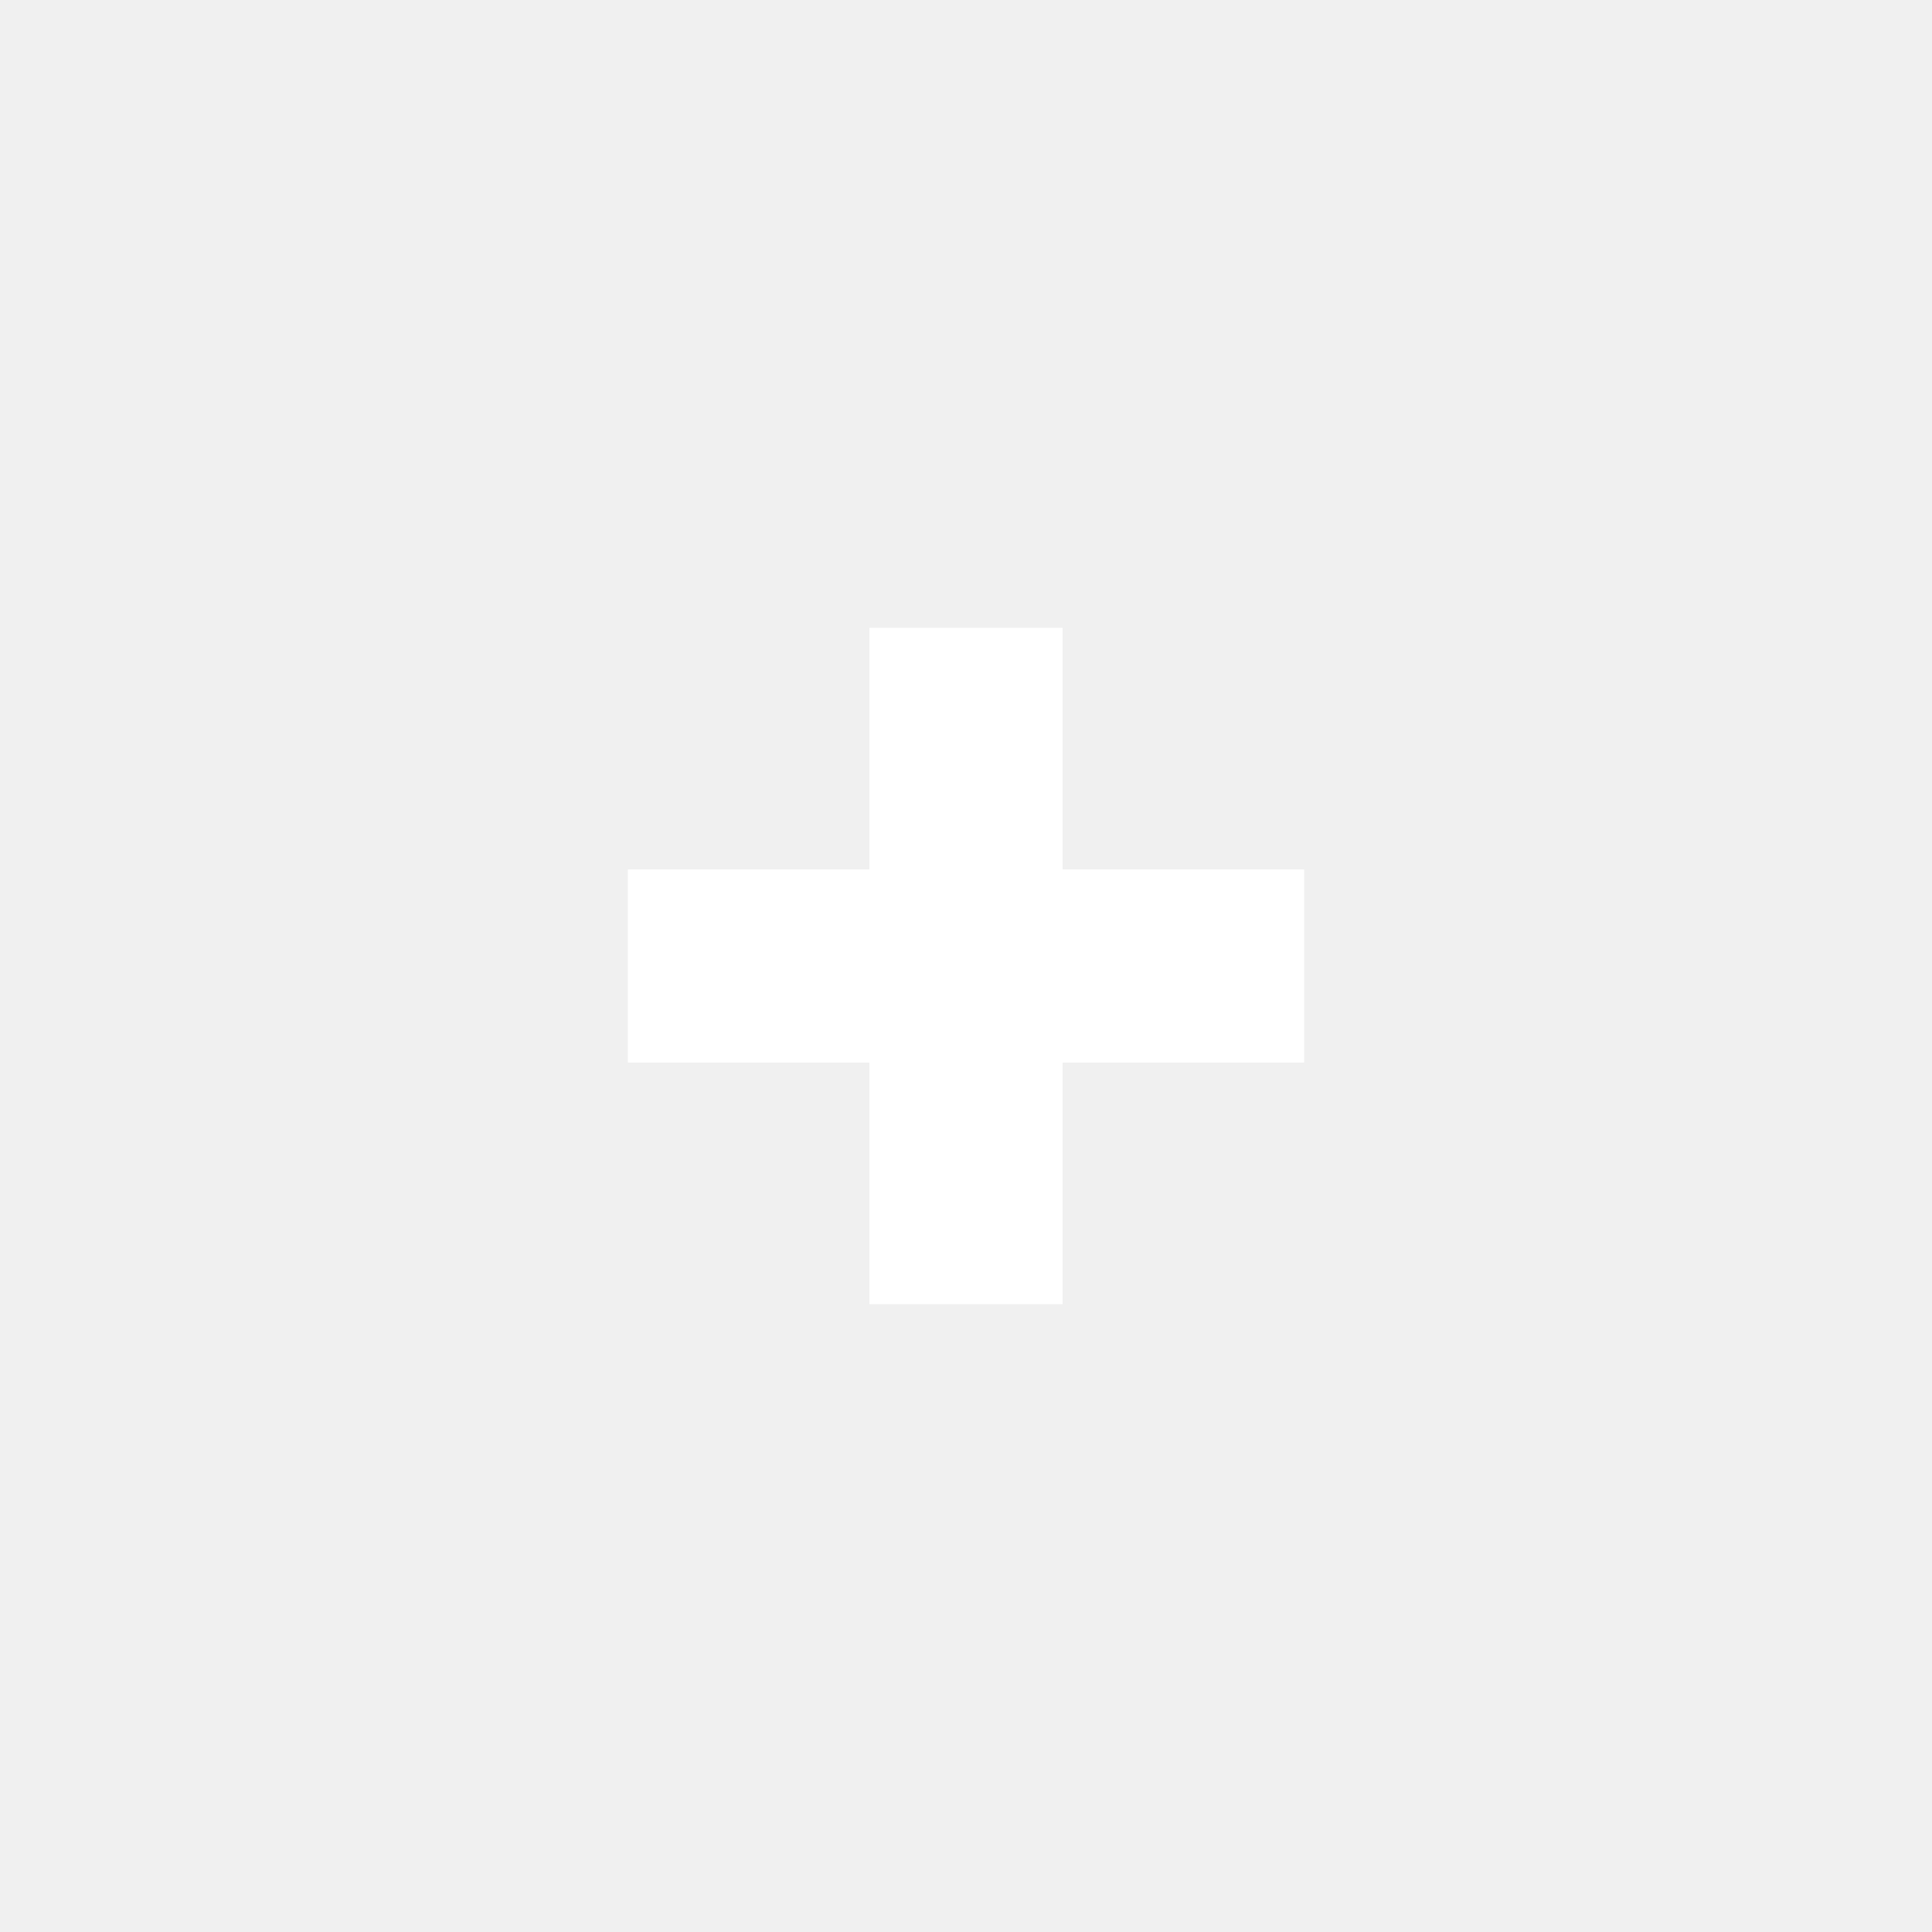
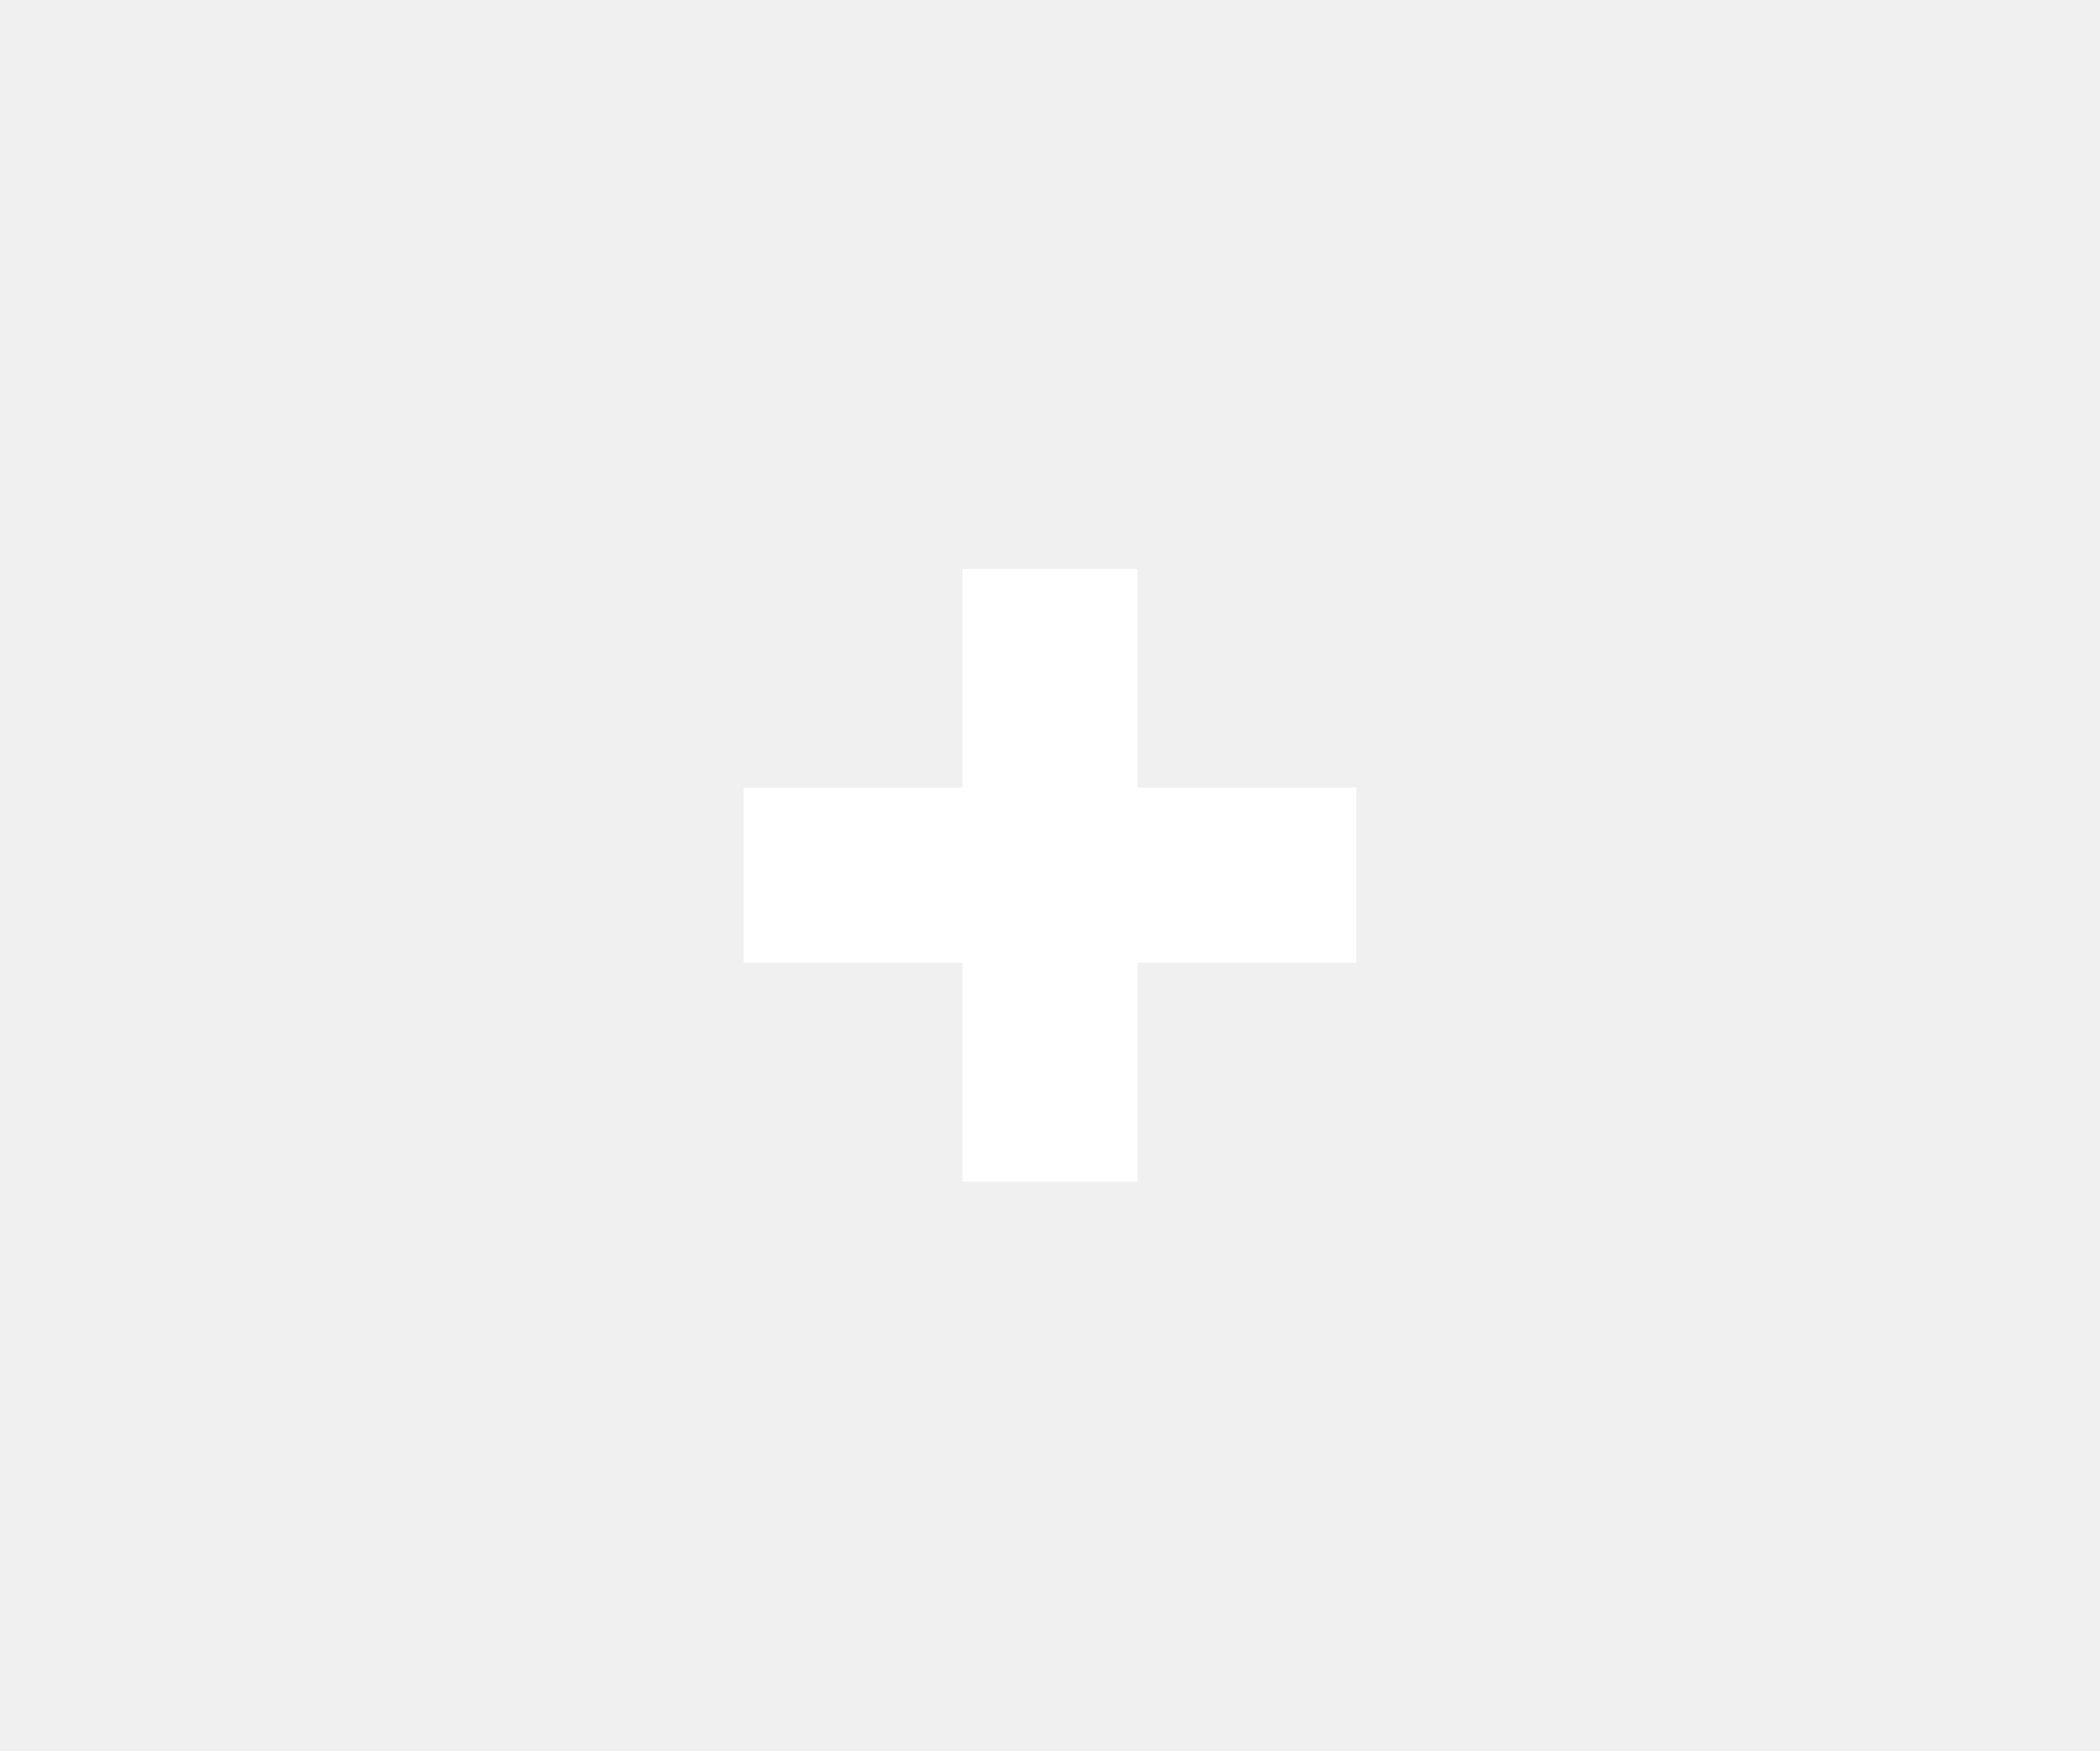
- <svg xmlns="http://www.w3.org/2000/svg" version="1.1" x="0px" y="0px" width="40px" height="40px" viewBox="0 0 40 40" enable-background="new 0 0 40 40" xml:space="preserve">
-   <g id="phone" display="none">
-     <path display="inline" fill="#FFFFFF" d="M26,5H14c-1.104,0-2,0.896-2,2v24c0,1.104,0.896,2,2,2h12c1.104,0,2-0.896,2-2V7   C28,5.896,27.104,5,26,5z M22,32h-4c-0.552,0-1-0.447-1-1s0.448-1,1-1h4c0.553,0,1,0.447,1,1S22.553,32,22,32z M26,29H14V9h12V29z    M22,8h-4V7h4V8z" />
-   </g>
-   <g id="pc" display="none">
-     <g display="inline">
-       <rect x="19" y="29" fill="#FFFFFF" width="2" height="2" />
-       <rect x="15" y="29" fill="#FFFFFF" width="3" height="2" />
-       <rect x="9" y="29" fill="#FFFFFF" width="2" height="2" />
-       <rect x="12" y="29" fill="#FFFFFF" width="2" height="2" />
-       <rect x="26" y="29" fill="#FFFFFF" width="2" height="2" />
-       <rect x="22" y="29" fill="#FFFFFF" width="3" height="2" />
-       <rect x="29" y="29" fill="#FFFFFF" width="2" height="2" />
-       <g>
-         <rect x="9" y="35" fill="#FFFFFF" width="3" height="2" />
-         <rect x="13" y="35" fill="#FFFFFF" width="3" height="2" />
-         <rect x="5" y="35" fill="#FFFFFF" width="3" height="2" />
-         <rect x="32" y="35" fill="#FFFFFF" width="3" height="2" />
-         <rect x="17" y="35" fill="#FFFFFF" width="6" height="2" />
-         <rect x="28" y="35" fill="#FFFFFF" width="3" height="2" />
-         <rect x="24" y="35" fill="#FFFFFF" width="3" height="2" />
-       </g>
-       <rect x="15" y="25" fill="#FFFFFF" width="10" height="3" />
-       <path fill="#FFFFFF" d="M34,4H6C4.896,4,4,4.896,4,6v17c0,1.104,0.896,2,2,2h28c1.104,0,2-0.896,2-2V6C36,4.896,35.104,4,34,4z     M34,23H6V6h28V23z" />
-       <g>
-         <rect x="23" y="32" fill="#FFFFFF" width="2" height="2" />
-         <rect x="18" y="32" fill="#FFFFFF" width="4" height="2" />
-         <rect x="11" y="32" fill="#FFFFFF" width="3" height="2" />
-         <rect x="15" y="32" fill="#FFFFFF" width="2" height="2" />
-         <rect x="26" y="32" fill="#FFFFFF" width="3" height="2" />
-         <rect x="30" y="32" fill="#FFFFFF" width="3" height="2" />
-         <rect x="7" y="32" fill="#FFFFFF" width="3" height="2" />
-       </g>
+ <svg xmlns="http://www.w3.org/2000/svg" version="1.1" x="0px" y="0px" width="48px" height="40px" viewBox="0 0 48 40" style="enable-background:new 0 0 48 40;" xml:space="preserve">
+   <g id="add">
+     <g>
+       <polygon style="fill:#FFFFFF;" points="31,18 26,18 26,13 22,13 22,18 17,18 17,22 22,22 22,27 26,27 26,22 31,22   " />
    </g>
  </g>
-   <g id="tv" display="none">
-     <polygon display="inline" fill="#FFFFFF" points="26,33 14,33 12,36 28,36  " />
-     <path display="inline" fill="#FFFFFF" d="M34,10H6c-1.104,0-2,0.896-2,2v17c0,1.104,0.896,2,2,2h28c1.104,0,2-0.896,2-2V12   C36,10.896,35.104,10,34,10z M34,29H6V12h28V29z" />
-     <path display="inline" fill="#FFFFFF" d="M24,10h-8c0-2.21,1.79-4,4-4S24,7.79,24,10z" />
-     <rect x="21" y="4" transform="matrix(0.7071 -0.7071 0.7071 0.7071 3.7874 19.1431)" display="inline" fill="#FFFFFF" width="7.999" height="2" />
-     <rect x="11" y="4" transform="matrix(-0.7071 -0.7071 0.7071 -0.7071 22.0717 19.1418)" display="inline" fill="#FFFFFF" width="7.999" height="2" />
-   </g>
-   <g id="tablet" display="none">
-     <path display="inline" fill="#FFFFFF" d="M34,7H6C4.896,7,4,7.896,4,9v22c0,1.104,0.896,2,2,2h28c1.105,0,2-0.896,2-2V9   C36,7.896,35.105,7,34,7z M22,32h-4c-0.553,0-1-0.447-1-1s0.447-1,1-1h4c0.553,0,1,0.447,1,1S22.553,32,22,32z M34,29H6V9h28V29z" />
-   </g>
-   <g id="laptop" display="none">
-     <g display="inline">
-       <path fill="#FFFFFF" d="M33,4H7C5.896,4,5,4.896,5,6v17c0,1.104,0.896,2,2,2h26c1.104,0,2-0.896,2-2V6C35,4.896,34.104,4,33,4z     M33,23H7V6h26V23z" />
-     </g>
-     <path display="inline" fill="#FFFFFF" d="M24,27c0,0,0,1-1,1s-5,0-6,0s-1-1-1-1H1c0,1.657,1.343,3,3,3h32c1.657,0,3-1.343,3-3H24z" />
-   </g>
-   <g id="movie" display="none">
-     <g display="inline">
-       <path fill="#FFFFFF" d="M1,6v28h38V6H1z M6,30H3v-3h3V30z M6,24H3v-3h3V24z M6,19H3v-3h3V19z M6,13H3v-3h3V13z M32,31H8V9h24V31z     M37,30h-3v-3h3V30z M37,24h-3v-3h3V24z M37,19h-3v-3h3V19z M37,13h-3v-3h3V13z M16,28.283V11.484l11.2,8.399L16,28.283z" />
-     </g>
-   </g>
-   <g id="music" display="none">
-     <g display="inline">
-       <path fill="#FFFFFF" d="M30,3.686L13,9v17.889c0-0.069-0.645-0.119-0.992-0.119c-2.223,0-4.029,1.504-4.029,3.353    c0,1.852,1.789,3.354,4.012,3.354c2.225,0,4.009-1.503,4.009-3.354V15.149l11-3.589v10.797c0-0.069-0.519-0.117-0.866-0.117    c-2.229,0-3.972,1.503-3.972,3.354c0,1.849,1.693,3.353,3.922,3.353c2.223,0,3.916-1.504,3.916-3.353V3.709    C30,3.701,30,3.695,30,3.686z" />
-     </g>
-   </g>
-   <g id="image" display="none">
-     <g display="inline">
-       <g>
-         <path fill="#FFFFFF" d="M36,9v22H4V9H36 M39,6H1v28h38V6L39,6z" />
-         <circle fill="#FFFFFF" cx="11.2" cy="14.4" r="2.8" />
-         <polygon fill="#FFFFFF" points="11.201,22.399 5.601,28 16.801,28    " />
-         <polygon fill="#FFFFFF" points="18.78,28 33.601,28 22.4,14.2 14.99,24.062    " />
-       </g>
-     </g>
-   </g>
-   <g id="tv_channels" display="none">
-     <path display="inline" fill="#FFFFFF" d="M9,12v21h30V12H9z M37,23c0,4.094-1,7-1,7s-5.938,1-12,1s-12-1-12-1s-1-2.87-1-7   c0-5.031,1-8,1-8s6.062-1,12-1s12,1,12,1S37,18.906,37,23z" />
-     <g display="inline">
-       <path fill="#FFFFFF" d="M20.809,27.953h-2.323v-9.055h-2.76v-1.94h7.836v1.94h-2.753V27.953z" />
-       <path fill="#FFFFFF" d="M30.908,16.958h2.354l-3.429,10.995h-2.542l-3.422-10.995h2.354l1.865,6.618    c0.024,0.084,0.06,0.229,0.103,0.428c0.042,0.202,0.087,0.421,0.135,0.662c0.048,0.24,0.094,0.481,0.139,0.722    s0.081,0.444,0.105,0.61c0.024-0.166,0.061-0.37,0.105-0.61s0.093-0.479,0.143-0.718s0.099-0.457,0.146-0.657    c0.048-0.202,0.083-0.346,0.109-0.437L30.908,16.958z" />
-     </g>
-     <polygon display="inline" fill="#FFFFFF" points="7,10 35,10 35,8 5,8 5,28 7,28  " />
-     <polygon display="inline" fill="#FFFFFF" points="3,6 31,6 31,4 1,4 1,23 3,23  " />
-   </g>
-   <g id="webinos_apps" display="none">
-     <path display="inline" fill="#FFFFFF" d="M24.73,11.51C16.51,11.985,9.955,18.088,8.584,25.86   c2.965-6.44,9.224-10.175,15.029-8.554c6.606,1.84,10.126,9.912,7.863,18.027c-0.012,0.039-0.025,0.074-0.037,0.115   c-1.765,1.309-3.711,2.274-5.745,2.897c0.473-0.773,0.888-1.608,1.224-2.501c2.429-6.438,0.006-13.313-5.41-15.356   c-4.637-1.751-9.962,0.613-12.924,5.371c3.455-3.484,7.945-4.367,10.664-1.849c3.094,2.861,2.729,9.04-0.819,13.798   c-0.316,0.424-0.648,0.82-0.992,1.191c-1.468-0.205-2.92-0.582-4.324-1.133c0.96-0.555,1.896-1.278,2.747-2.167   c3.41-3.549,4.201-8.324,1.765-10.663c-2.085-2.005-5.858-1.573-9.041,0.822c3.063-1.499,5.894-1.173,6.646,0.938   c0.857,2.395-1.3,6.188-4.817,8.466c-0.355,0.229-0.71,0.434-1.063,0.613c-0.676-0.461-1.333-0.972-1.959-1.53   C-0.482,27.33-1.176,15.26,5.839,7.389c7.017-7.872,19.086-8.564,26.957-1.549c3.573,3.184,5.668,7.41,6.232,11.814   C35.613,13.62,30.412,11.184,24.73,11.51z" />
-   </g>
-   <g id="play..." display="none">
-     <polygon display="inline" fill="#FFFFFF" points="7,34 7,6 35,20  " />
-   </g>
-   <g id="add..." display="none">
-     <g display="inline">
-       <polygon fill="#FFFFFF" points="20,12 12,12 12,4 8,4 8,12 0,12 0,16 8,16 8,24 12,24 12,16 20,16   " />
-       <g>
-         <rect x="24" y="20" fill="#FFFFFF" width="16" height="4" />
-         <rect x="24" y="12" fill="#FFFFFF" width="16" height="4" />
-         <rect x="24" y="28" fill="#FFFFFF" width="16" height="4" />
-         <rect x="16" y="20" fill="#FFFFFF" width="4" height="4" />
-         <rect x="16" y="28" fill="#FFFFFF" width="4" height="4" />
-       </g>
-     </g>
-   </g>
-   <g id="sync" display="none">
-     <g display="inline">
-       <path fill="#FFFFFF" d="M33.969,17.775l-2.901,2.902c0.014-0.227,0.04-0.449,0.04-0.678c0-6.075-4.925-11-11-11    c-1.822,0-3.537,0.45-5.052,1.235l2.384,2.384c0.835-0.303,1.73-0.476,2.668-0.476c4.332,0,7.857,3.524,7.857,7.857    c0,0.212-0.018,0.42-0.034,0.627l-2.852-2.852l-2.222,2.223l6.667,6.667l6.667-6.667L33.969,17.775z" />
-       <path fill="#FFFFFF" d="M20.107,27.857c-4.332,0-7.857-3.525-7.857-7.857c0-0.082,0.016-0.159,0.018-0.24l2.845,2.844l2.222-2.223    l-6.667-6.667L4,20.381l2.223,2.223l2.896-2.896C9.116,19.806,9.107,19.902,9.107,20c0,6.075,4.924,11,11,11    c1.895,0,3.677-0.479,5.232-1.322l-2.368-2.369C22.083,27.658,21.118,27.857,20.107,27.857z" />
-     </g>
-   </g>
-   <g id="add">
-     <g>
-       <polygon fill="#FFFFFF" points="27,18 22,18 22,13 18,13 18,18 13,18 13,22 18,22 18,27 22,27 22,22 27,22   " />
-     </g>
-   </g>
-   <g id="remove" display="none">
-     <g display="inline">
-       <rect x="13" y="18" fill="#FFFFFF" width="14" height="4" />
-     </g>
-   </g>
-   <g id="right" display="none">
-     <polygon display="inline" fill="#FFFFFF" points="26.999,19 17.999,10 14.999,13 20.999,19 14.999,25 17.999,28  " />
-   </g>
-   <g id="left" display="none">
-     <polygon display="inline" fill="#FFFFFF" points="14.999,19 23.999,28 26.999,25 20.999,19 26.999,13 23.999,10  " />
-   </g>
-   <g id="down" display="none">
-     <polygon display="inline" fill="#FFFFFF" points="21,25 30,16 27,13 21,19 15,13 12,16  " />
-   </g>
-   <g id="up" display="none">
-     <polygon display="inline" fill="#FFFFFF" points="21,25 30,16 27,13 21,19 15,13 12,16  " />
-   </g>
-   <g id="right_big" display="none">
-     <polygon display="inline" fill="#FFFFFF" points="8.999,20 27.998,39 30.998,36 14.999,20 30.998,4 27.998,1  " />
-   </g>
-   <g id="left_big" display="none">
-     <polygon display="inline" fill="#FFFFFF" points="19.999,9.001 0.999,28.001 3.999,31.001 19.999,15.001 35.999,31.001    38.999,28.001  " />
-   </g>
-   <g id="up_big" display="none">
-     <polygon display="inline" fill="#FFFFFF" points="19.999,9.001 0.999,28.001 3.999,31.001 19.999,15.001 35.999,31.001    38.999,28.001  " />
-   </g>
-   <g id="down_big" display="none">
-     <polygon display="inline" fill="#FFFFFF" points="20,31 39,12 36,9 20,25 4,9 1,12  " />
-   </g>
-   <g id="next_down" display="none">
-     <polygon display="inline" fill="#FFFFFF" points="27.5,16 12.5,16 20,24  " />
-   </g>
-   <g id="next_up" display="none">
-     <polygon display="inline" fill="#FFFFFF" points="12.5,24 27.5,24 20,16  " />
-   </g>
-   <g id="next_left_1_" display="none">
-     <polygon display="inline" fill="#FFFFFF" points="24,27.5 24,12.5 16,20  " />
-   </g>
-   <g id="next_right" display="none">
-     <polygon display="inline" fill="#FFFFFF" points="16,12.5 16,27.5 24,20  " />
-   </g>
-   <g id="folder" display="none">
-     <g display="inline">
-       <polygon fill="#FFFFFF" points="30,32 27,19 7,19 11,32   " />
-       <polygon fill="#FFFFFF" points="29.083,17 32,30.998 32,13 25,13 24,15 11,15 11,17   " />
-     </g>
-   </g>
-   <g id="album" display="none">
-     <g display="inline">
-       <polygon fill="#FFFFFF" points="30,32 27,19 7,19 11,32   " />
-       <path fill="#FFFFFF" d="M29.083,17L32,30.421V15h-4.379c0.285,0.656,0.342,1.49,0.369,2H29.083z" />
-       <path fill="#FFFFFF" d="M11.953,17h1.113h2.212c0.123-1,1.327-2.566,2.796-2.566c1.47,0,2.674,1.566,2.797,2.566h4.617    c-0.13-4-3.401-7.184-7.414-7.184S10.791,13,10.661,17h0.648H11.953z" />
-     </g>
-   </g>
-   <g id="search" display="none">
-     <path display="inline" fill="#FFFFFF" d="M18,7c-4.418,0-8,3.582-8,8c0,4.419,3.582,8,8,8s8-3.581,8-8C26,10.582,22.418,7,18,7z    M18,21c-3.314,0-6-2.686-6-6s2.686-6,6-6c3.314,0,6,2.686,6,6S21.314,21,18,21z" />
-     <polygon display="inline" fill="#FFFFFF" points="29.915,30.111 28.933,32.41 28.067,32.91 25.585,32.611 21.335,25.25    25.665,22.75  " />
-   </g>
-   <g id="Ebene_31" display="none">
-     <g display="inline">
-       <polyline fill="#FFFFFF" points="12,13 15,13 15,16 12,16 12,13   " />
-       <rect x="17" y="18" fill="#FFFFFF" width="10" height="3" />
-       <rect x="17" y="13" fill="#FFFFFF" width="10" height="3" />
-       <rect x="17" y="23" fill="#FFFFFF" width="10" height="3" />
-       <rect x="12" y="18" fill="#FFFFFF" width="3" height="3" />
-       <rect x="12" y="23" fill="#FFFFFF" width="3" height="3" />
-     </g>
-   </g>
-   <g id="player_next" display="none">
-     <g display="inline" opacity="0.75">
-       <g>
-         <polygon fill="#FFFFFF" points="9,8 9,32 22,20    " />
-         <rect x="22" y="8" fill="#FFFFFF" width="8" height="24" />
-       </g>
-     </g>
-   </g>
-   <g id="player_prev" display="none">
-     <g display="inline" opacity="0.75">
-       <g>
-         <polygon fill="#FFFFFF" points="30,32 30,8 17,20    " />
-         <rect x="9" y="8" fill="#FFFFFF" width="8" height="24" />
-       </g>
-     </g>
-   </g>
-   <g id="player_bwd" display="none">
-     <g display="inline" opacity="0.75">
-       <g>
-         <polygon fill="#FFFFFF" points="33,32 33,8 20,20    " />
-       </g>
-     </g>
-     <g display="inline" opacity="0.75">
-       <g>
-         <polygon fill="#FFFFFF" points="20,32 20,8 7,20    " />
-       </g>
-     </g>
-   </g>
-   <g id="player_fwd" display="none">
-     <g display="inline" opacity="0.75">
-       <g>
-         <polygon fill="#FFFFFF" points="7,8 7,32 20,20    " />
-       </g>
-     </g>
-     <g display="inline" opacity="0.75">
-       <g>
-         <polygon fill="#FFFFFF" points="20,8 20,32 33,20    " />
-       </g>
-     </g>
-   </g>
-   <g id="player_HD" display="none">
-     <path display="inline" fill="#FFFFFF" d="M17.793,31h-4.65v-9.495H5.665V31H1V9h4.665v8.623h7.478V9h4.65V31z" />
-     <path display="inline" fill="#FFFFFF" d="M39.02,19.79c0,1.855-0.254,3.483-0.76,4.882c-0.508,1.4-1.24,2.569-2.197,3.507   c-0.959,0.938-2.131,1.643-3.521,2.114C31.152,30.764,29.568,31,27.793,31H22V9h6.439c1.617,0,3.072,0.231,4.373,0.692   c1.299,0.462,2.408,1.146,3.332,2.054c0.924,0.908,1.633,2.035,2.131,3.379C38.771,16.469,39.02,18.024,39.02,19.79z    M34.295,19.909c0-1.224-0.123-2.279-0.369-3.167s-0.602-1.623-1.068-2.204c-0.467-0.582-1.039-1.014-1.717-1.294   c-0.676-0.281-1.451-0.421-2.322-0.421h-2.152v14.324h1.715c1.965,0,3.443-0.602,4.432-1.806S34.295,22.328,34.295,19.909z" />
-   </g>
-   <g id="player_play" display="none">
-     <polygon display="inline" fill="#FFFFFF" points="9,32 9,8 33,20  " />
-   </g>
-   <g id="player_enter_fullscreen" display="none">
-     <g display="inline">
-       <polygon fill="#FFFFFF" points="5,32 12,32 5,25   " />
-       <polygon fill="#FFFFFF" points="28,8 35,15 35,8   " />
-       <polygon fill="#FFFFFF" points="32,29 13,29 16,32 35,32 35,19 32,16   " />
-       <polygon fill="#FFFFFF" points="8,11 27,11 24,8 5,8 5,21 8,24   " />
-     </g>
-   </g>
-   <g id="playewr_exit_fullscreen" display="none">
-     <g display="inline">
-       <g>
-         <polygon fill="#FFFFFF" points="32,18 32,29 15,29 15,32 35,32 35,18    " />
-         <polygon fill="#FFFFFF" points="25,8 5,8 5,22 8,22 8,11 25,11    " />
-       </g>
-       <polygon fill="#FFFFFF" points="28,8 28,15 35,15   " />
-       <polygon fill="#FFFFFF" points="12,32 12,25 5,25   " />
-     </g>
-   </g>
-   <g id="player_pause" display="none">
-     <g display="inline">
-       <rect x="9" y="8" fill="#FFFFFF" width="8" height="24" />
-       <rect x="23" y="8" fill="#FFFFFF" width="8" height="24" />
-     </g>
-   </g>
+   <g id="Ebene_1">
+ </g>
</svg>
